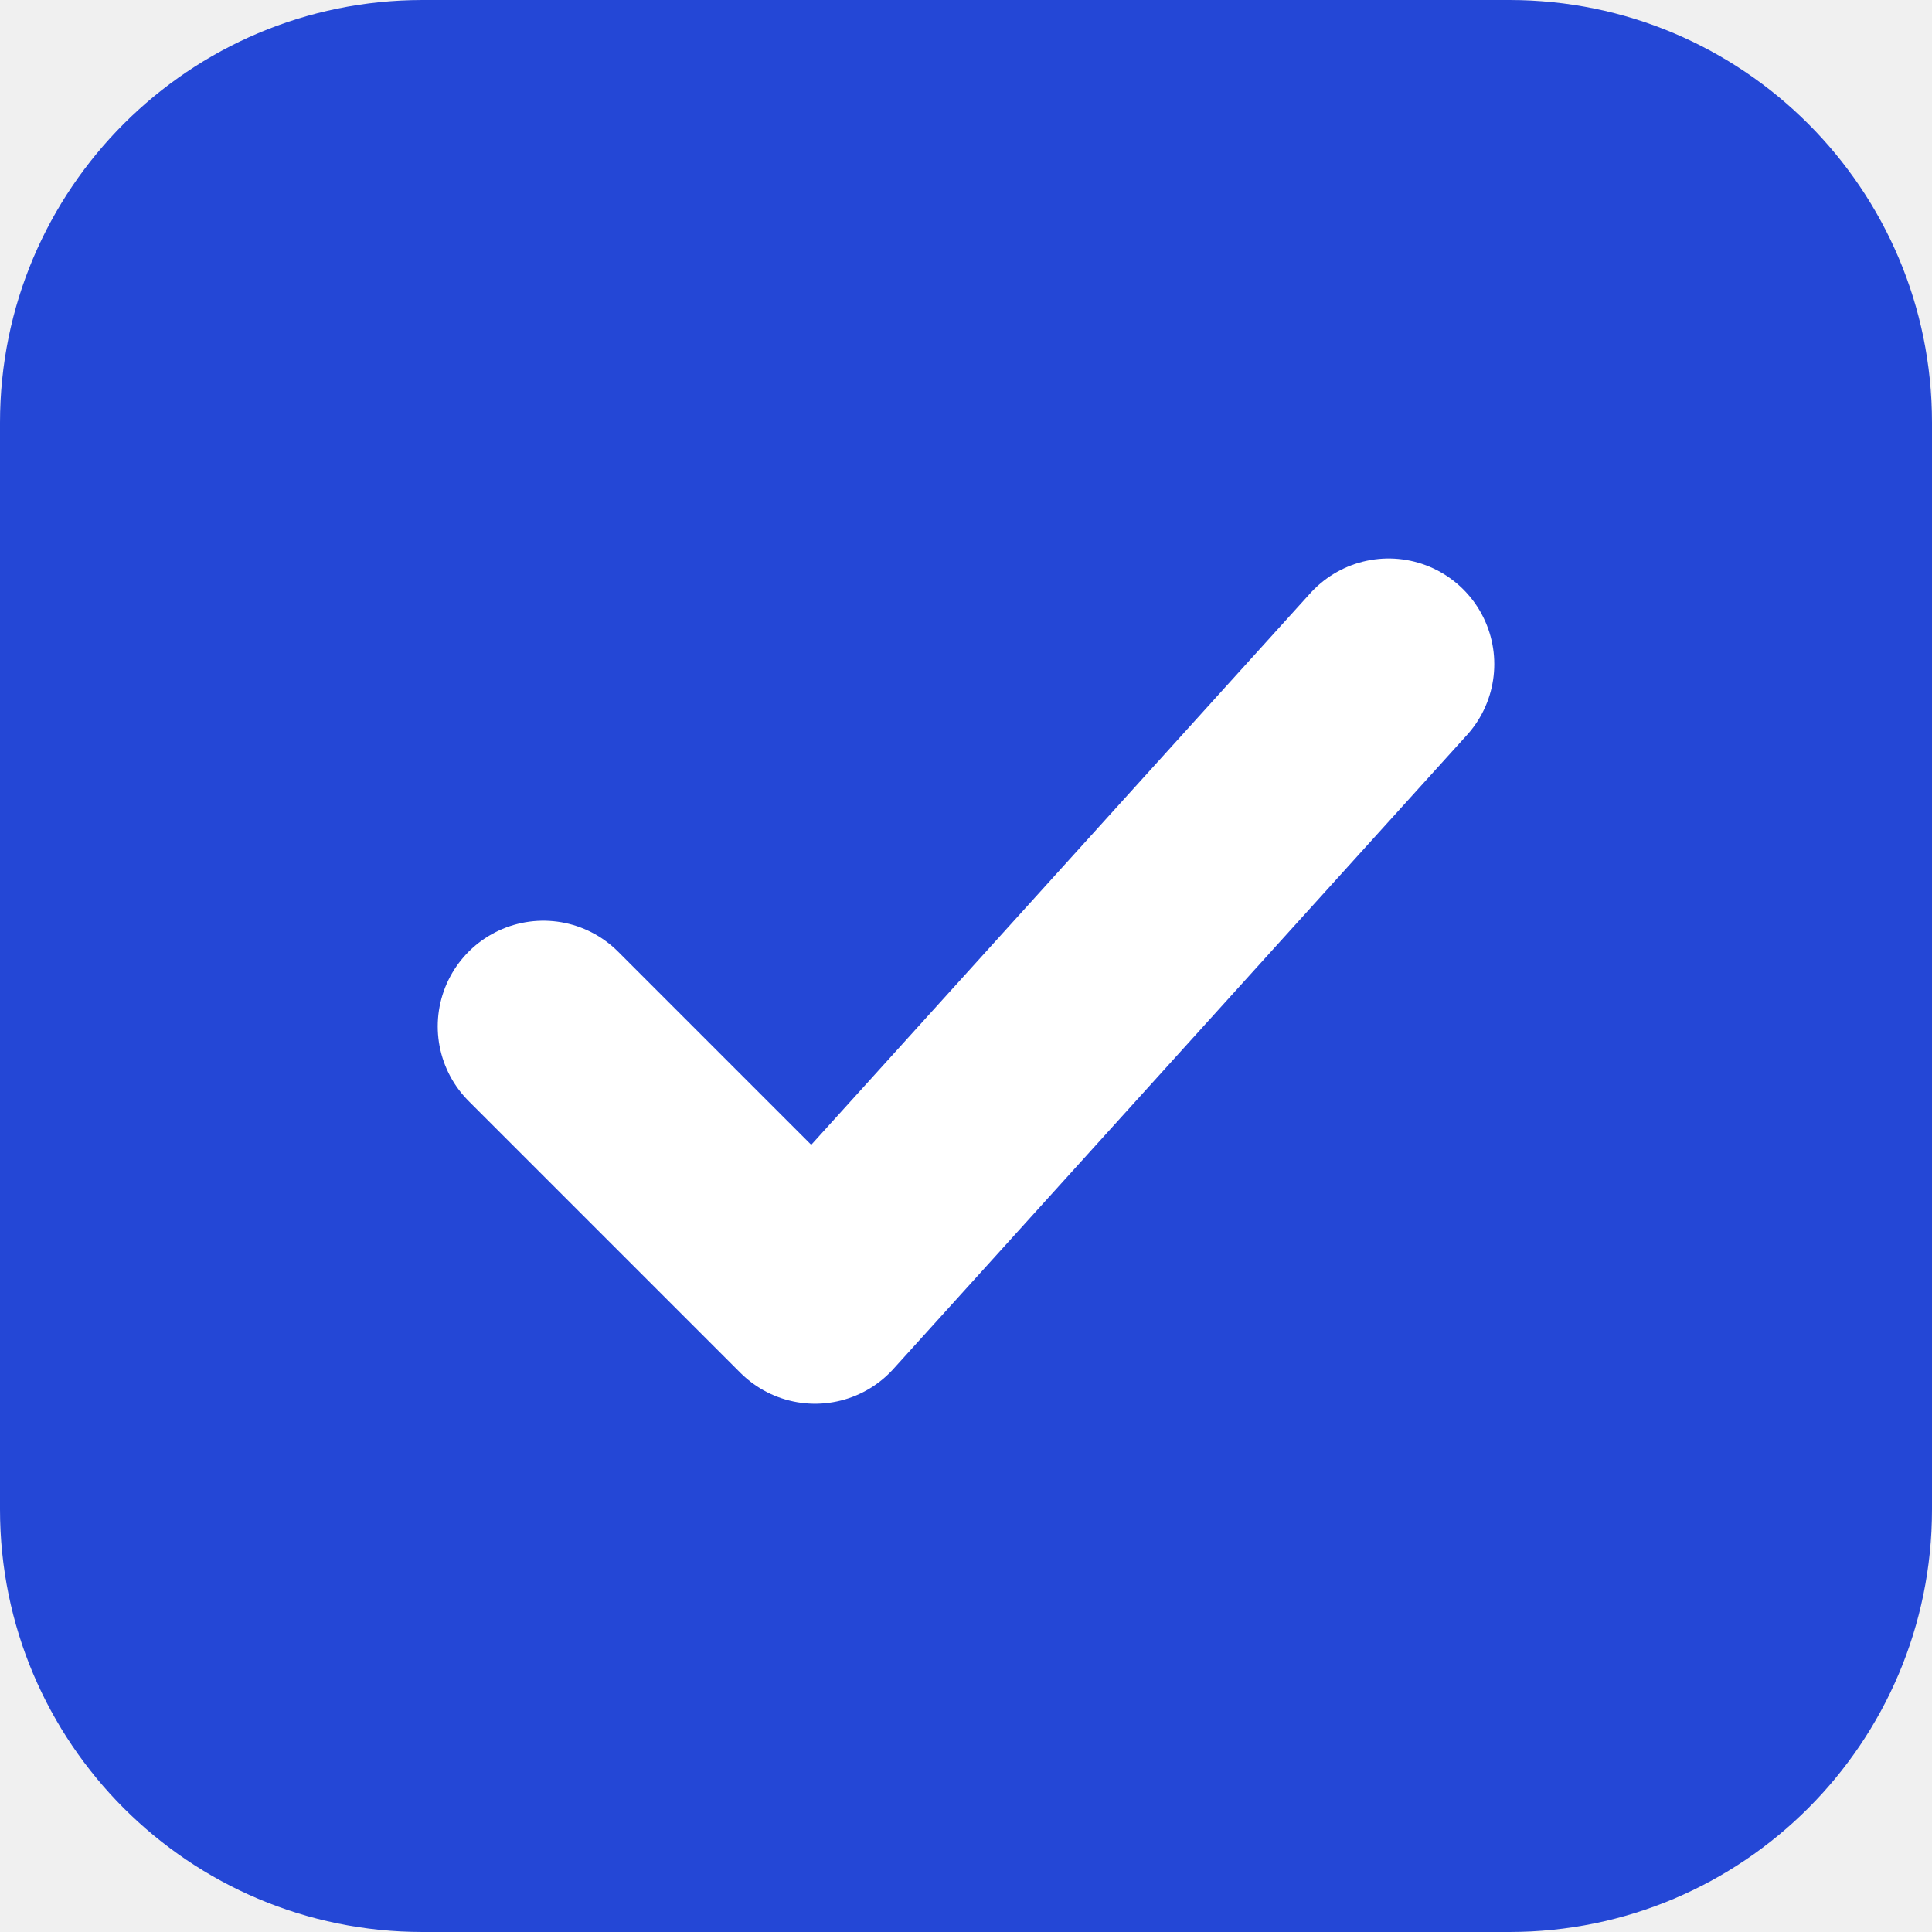
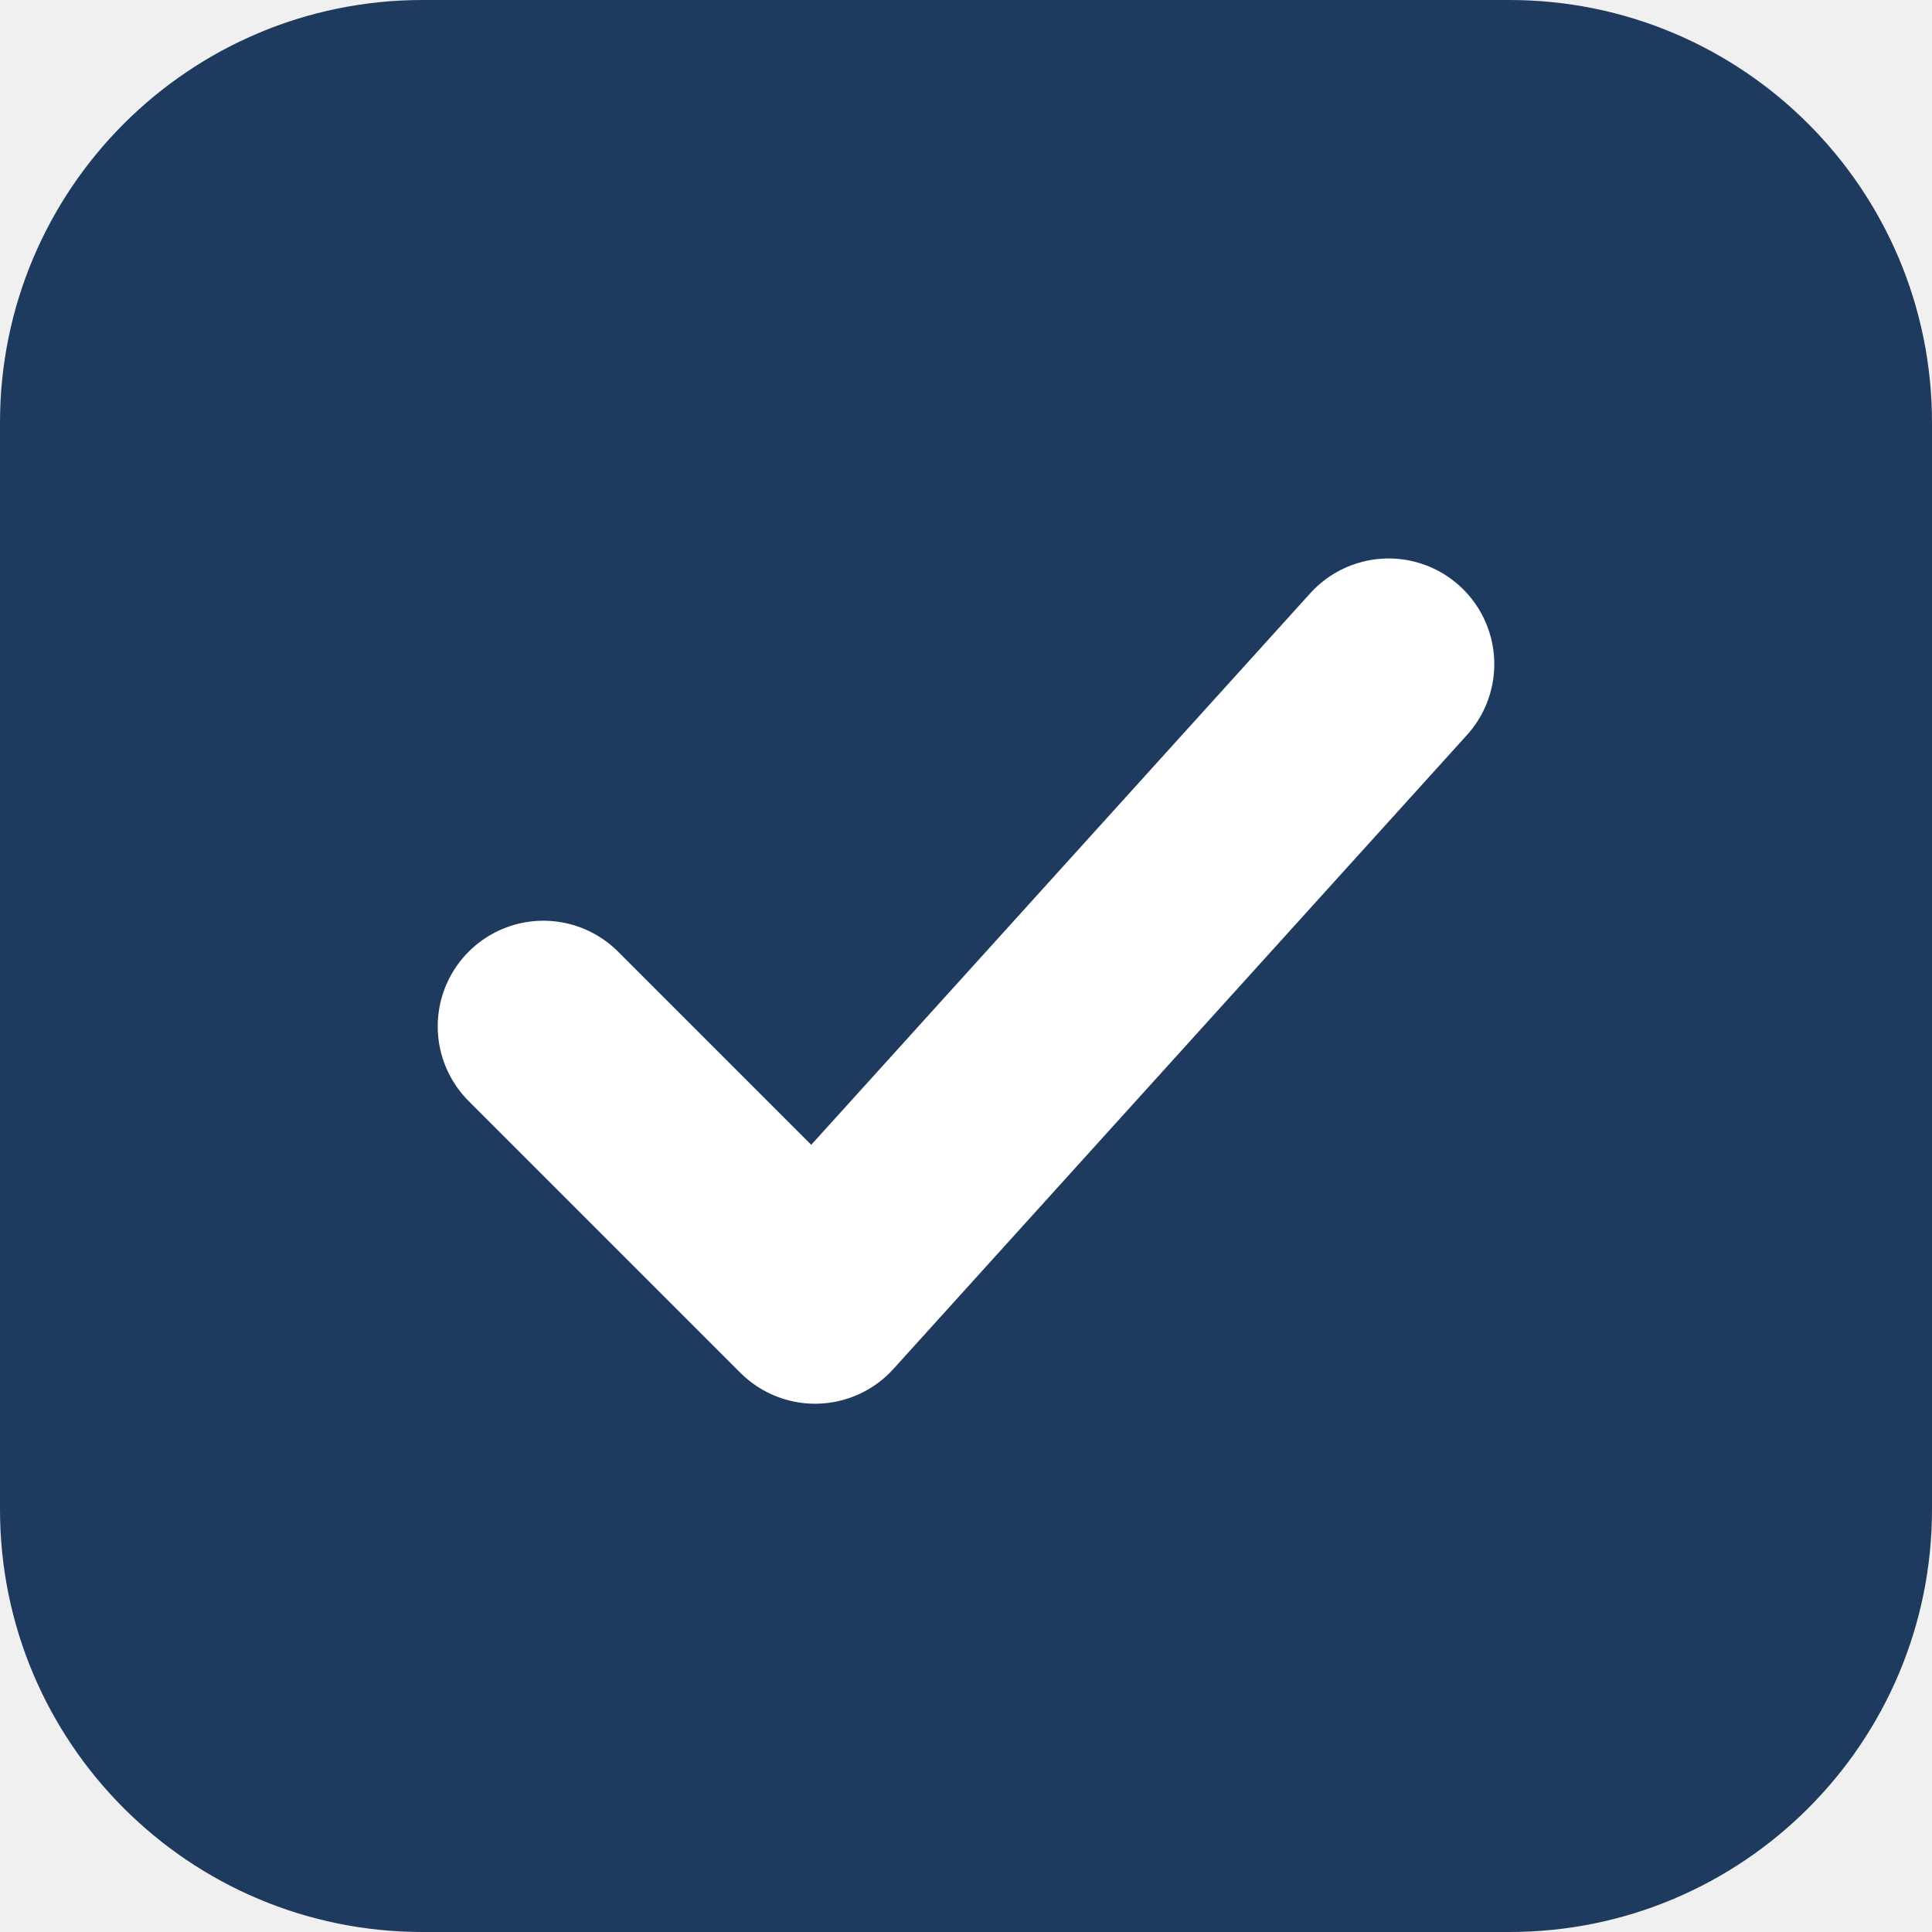
<svg xmlns="http://www.w3.org/2000/svg" viewBox="0 0 64 64">
-   <rect width="64" height="64" rx="14" fill="#2447d6" />
+   <rect width="64" height="64" rx="14" fill="#1e3a5f" />
  <path d="M18 34l9 9 19-21" fill="none" stroke="#fff" stroke-width="7" stroke-linecap="round" stroke-linejoin="round" />
</svg>
